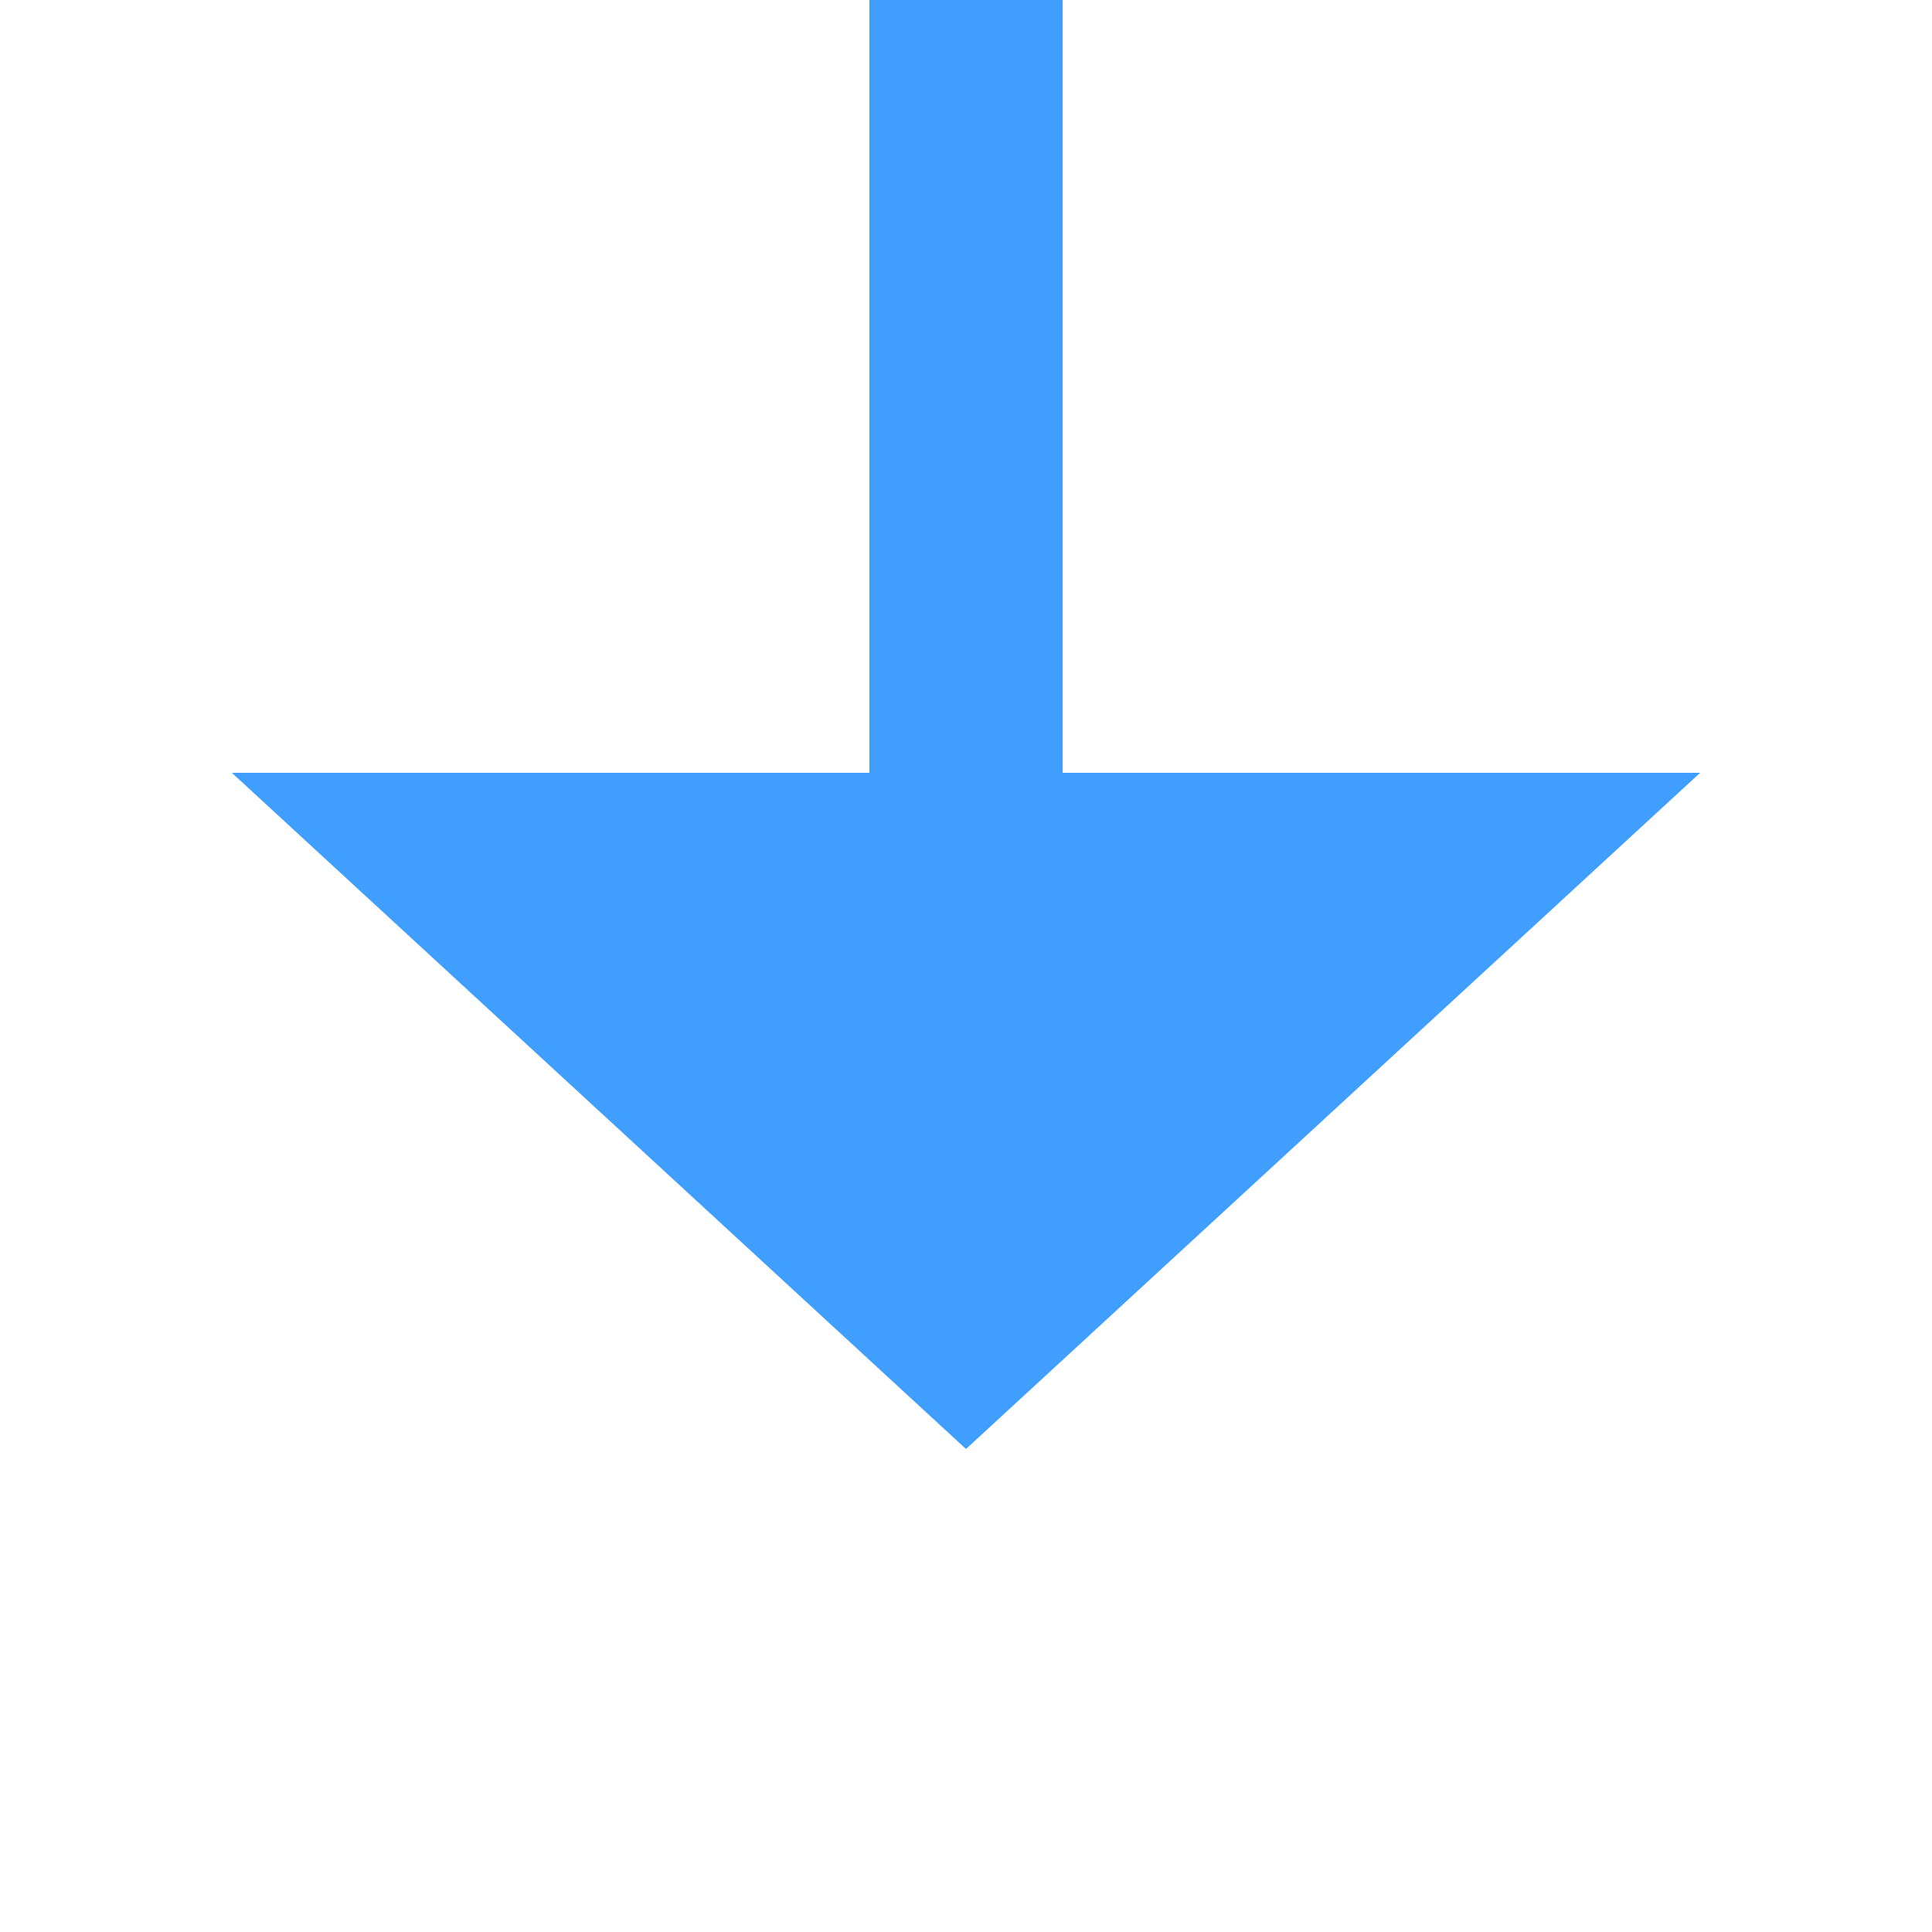
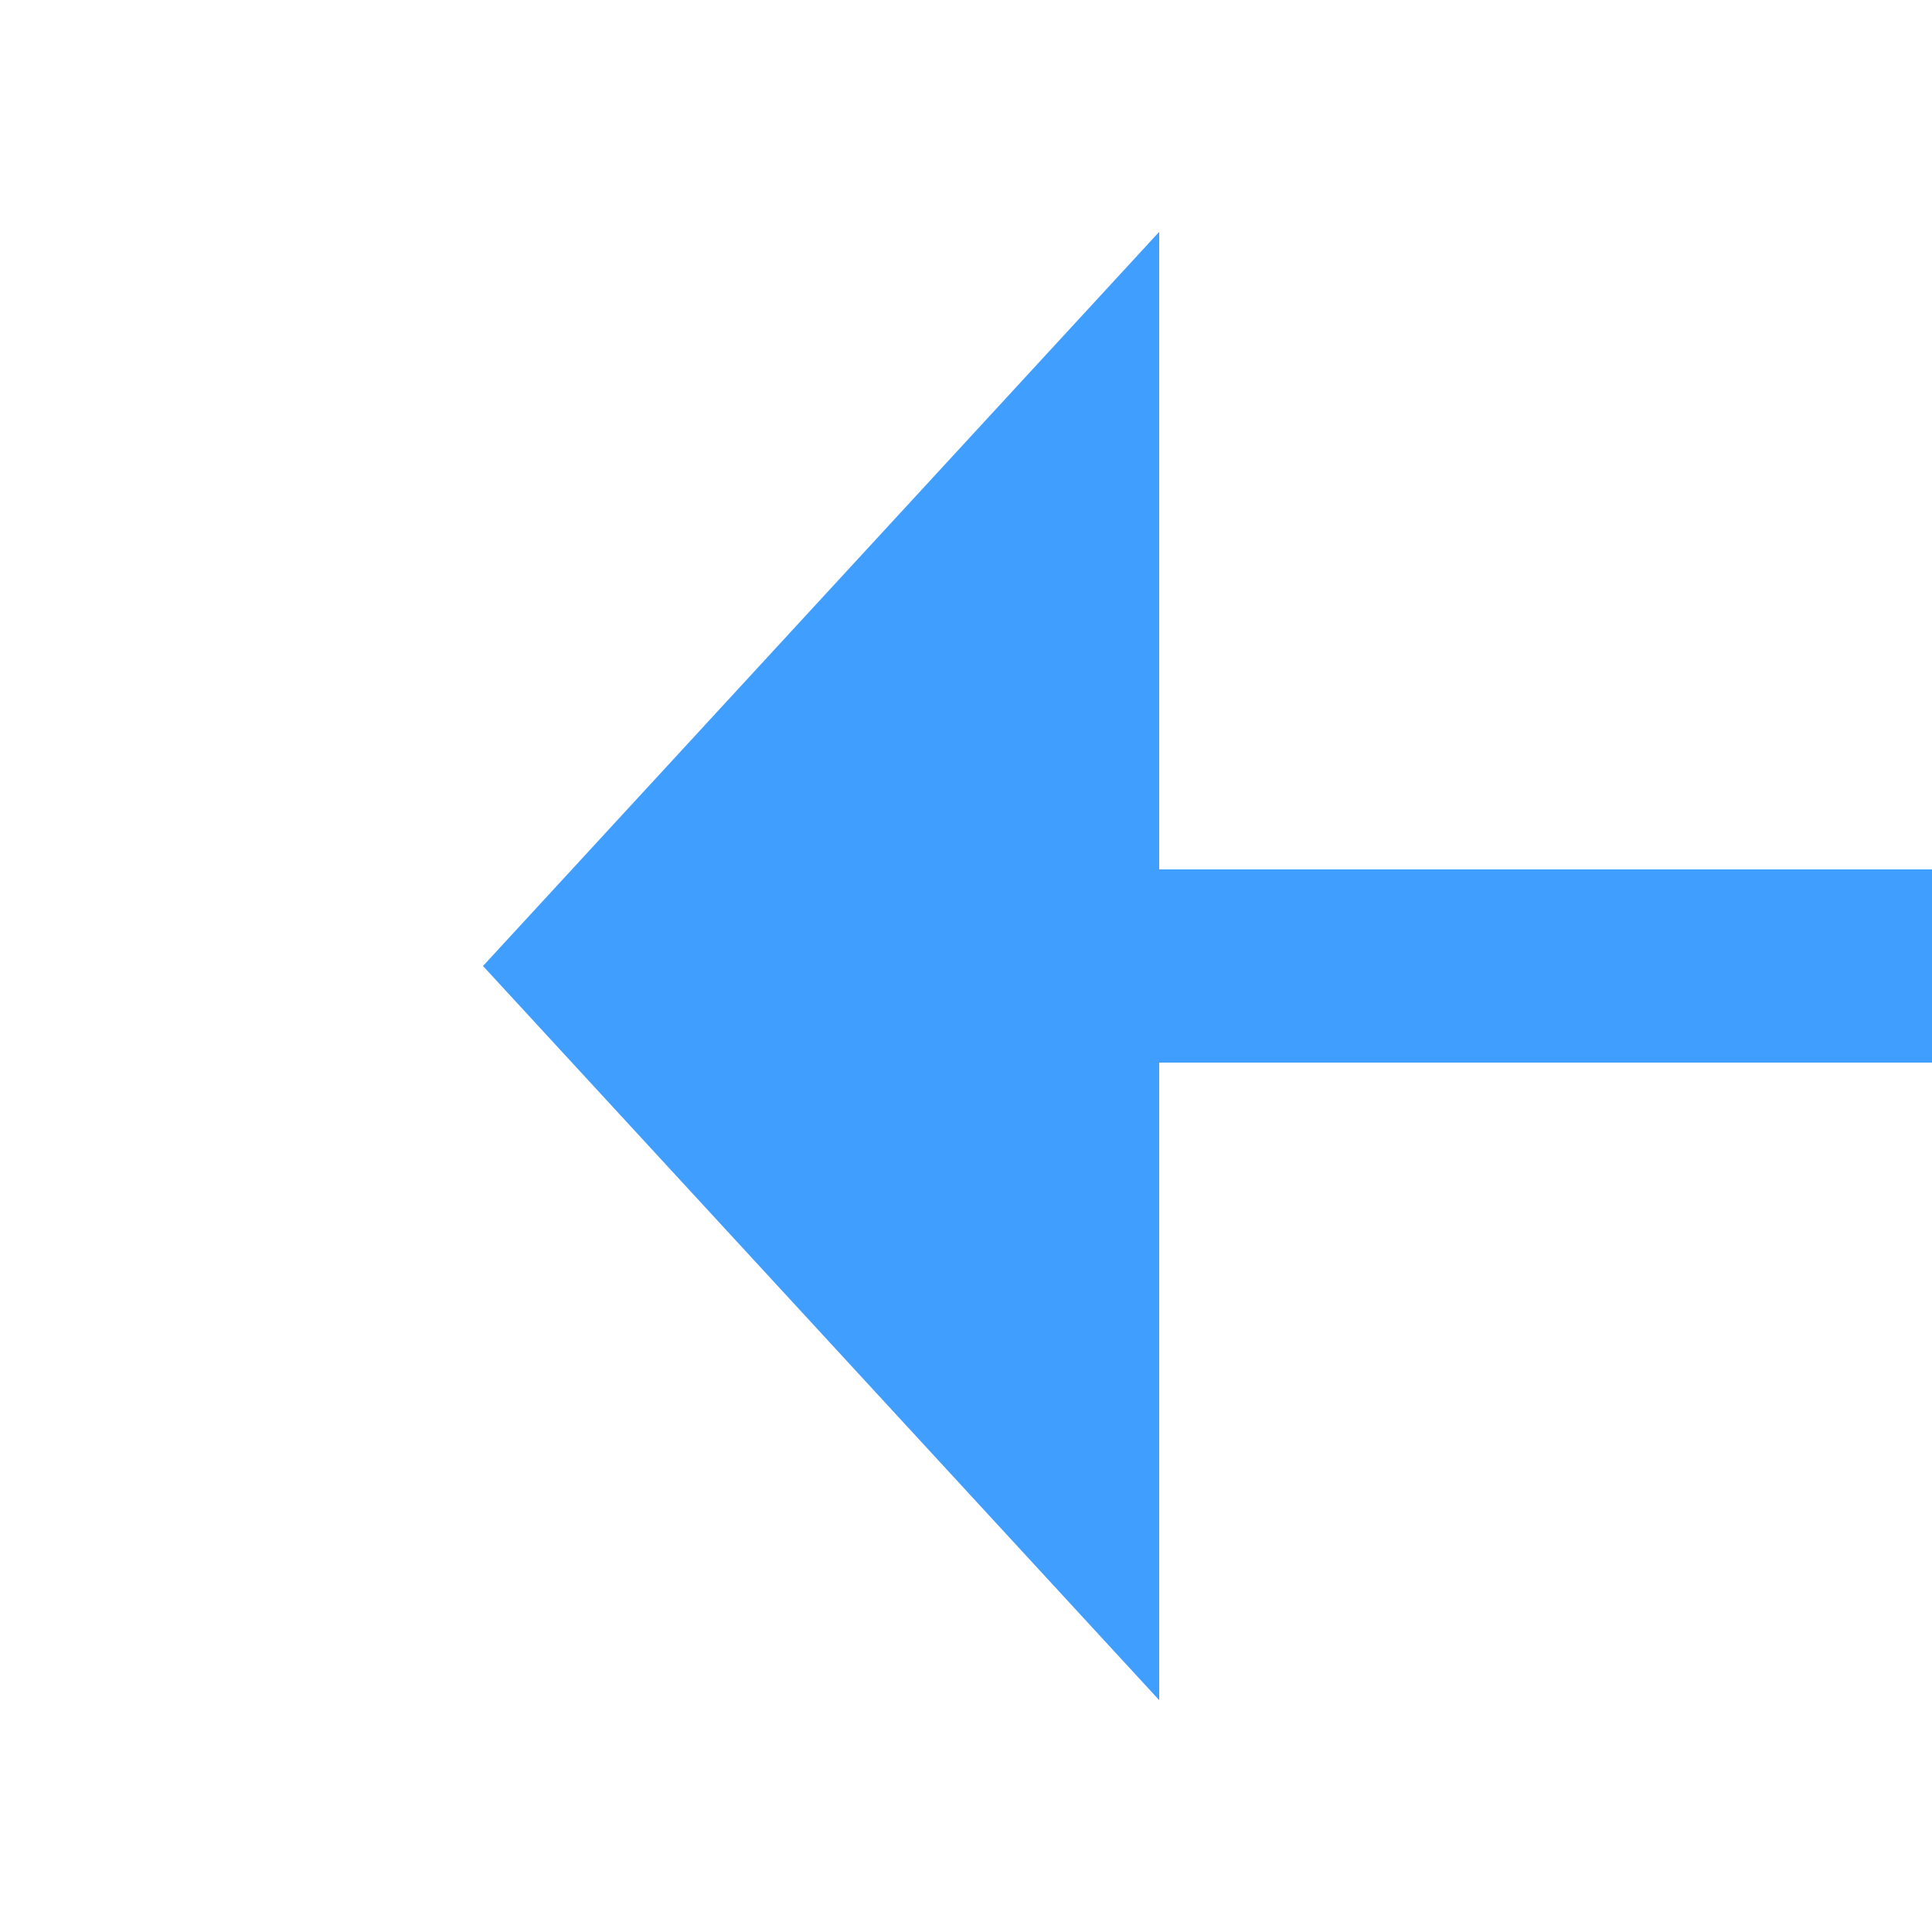
- <svg xmlns="http://www.w3.org/2000/svg" version="1.1" width="20px" height="20px" preserveAspectRatio="xMinYMid meet" viewBox="1072 900  20 18">
-   <path d="M 515 808  L 1077 808  A 5 5 0 0 1 1082 813 L 1082 908  " stroke-width="2" stroke="#409eff" fill="none" />
-   <path d="M 1074.4 907  L 1082 914  L 1089.6 907  L 1074.4 907  Z " fill-rule="nonzero" fill="#409eff" stroke="none" />
+ <svg xmlns="http://www.w3.org/2000/svg" version="1.1" width="20px" height="20px" preserveAspectRatio="xMinYMid meet" viewBox="510 1126  20 18">
+   <path d="M 1082 1018  L 1082 1130  A 5 5 0 0 1 1077 1135 L 521 1135  " stroke-width="2" stroke="#409eff" fill="none" />
+   <path d="M 522 1127.4  L 515 1135  L 522 1142.6  L 522 1127.4  Z " fill-rule="nonzero" fill="#409eff" stroke="none" />
</svg>
